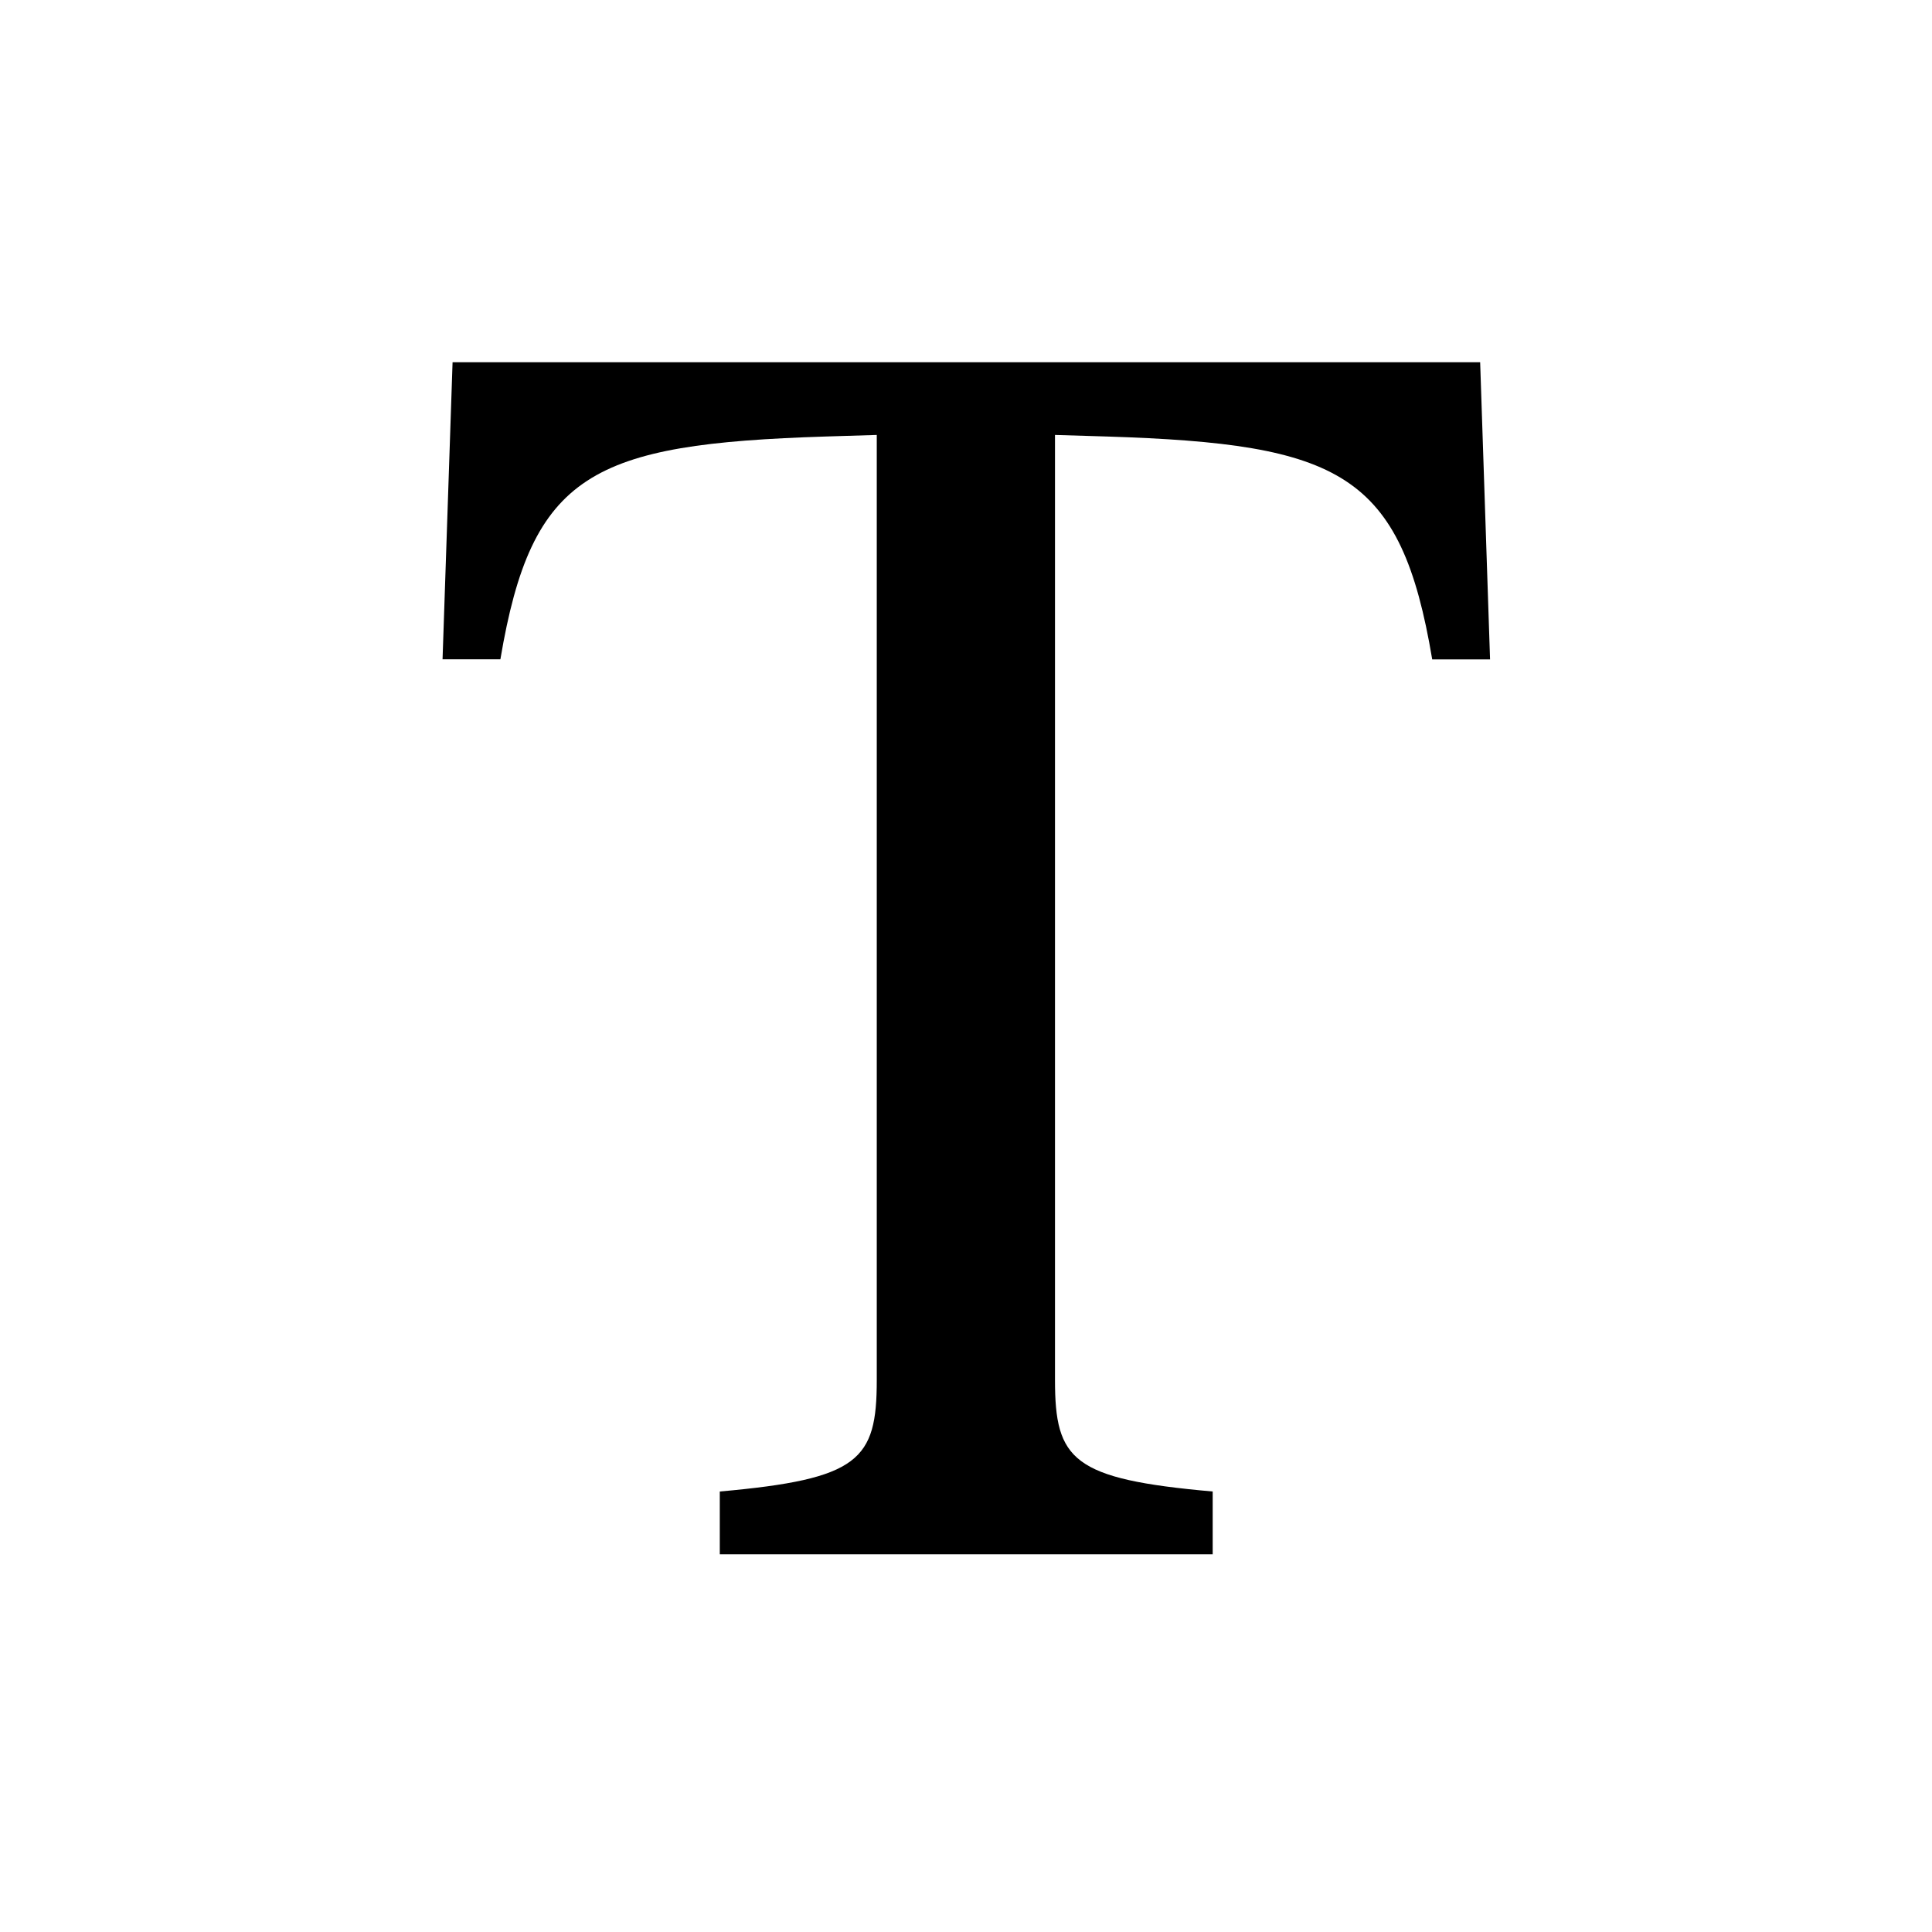
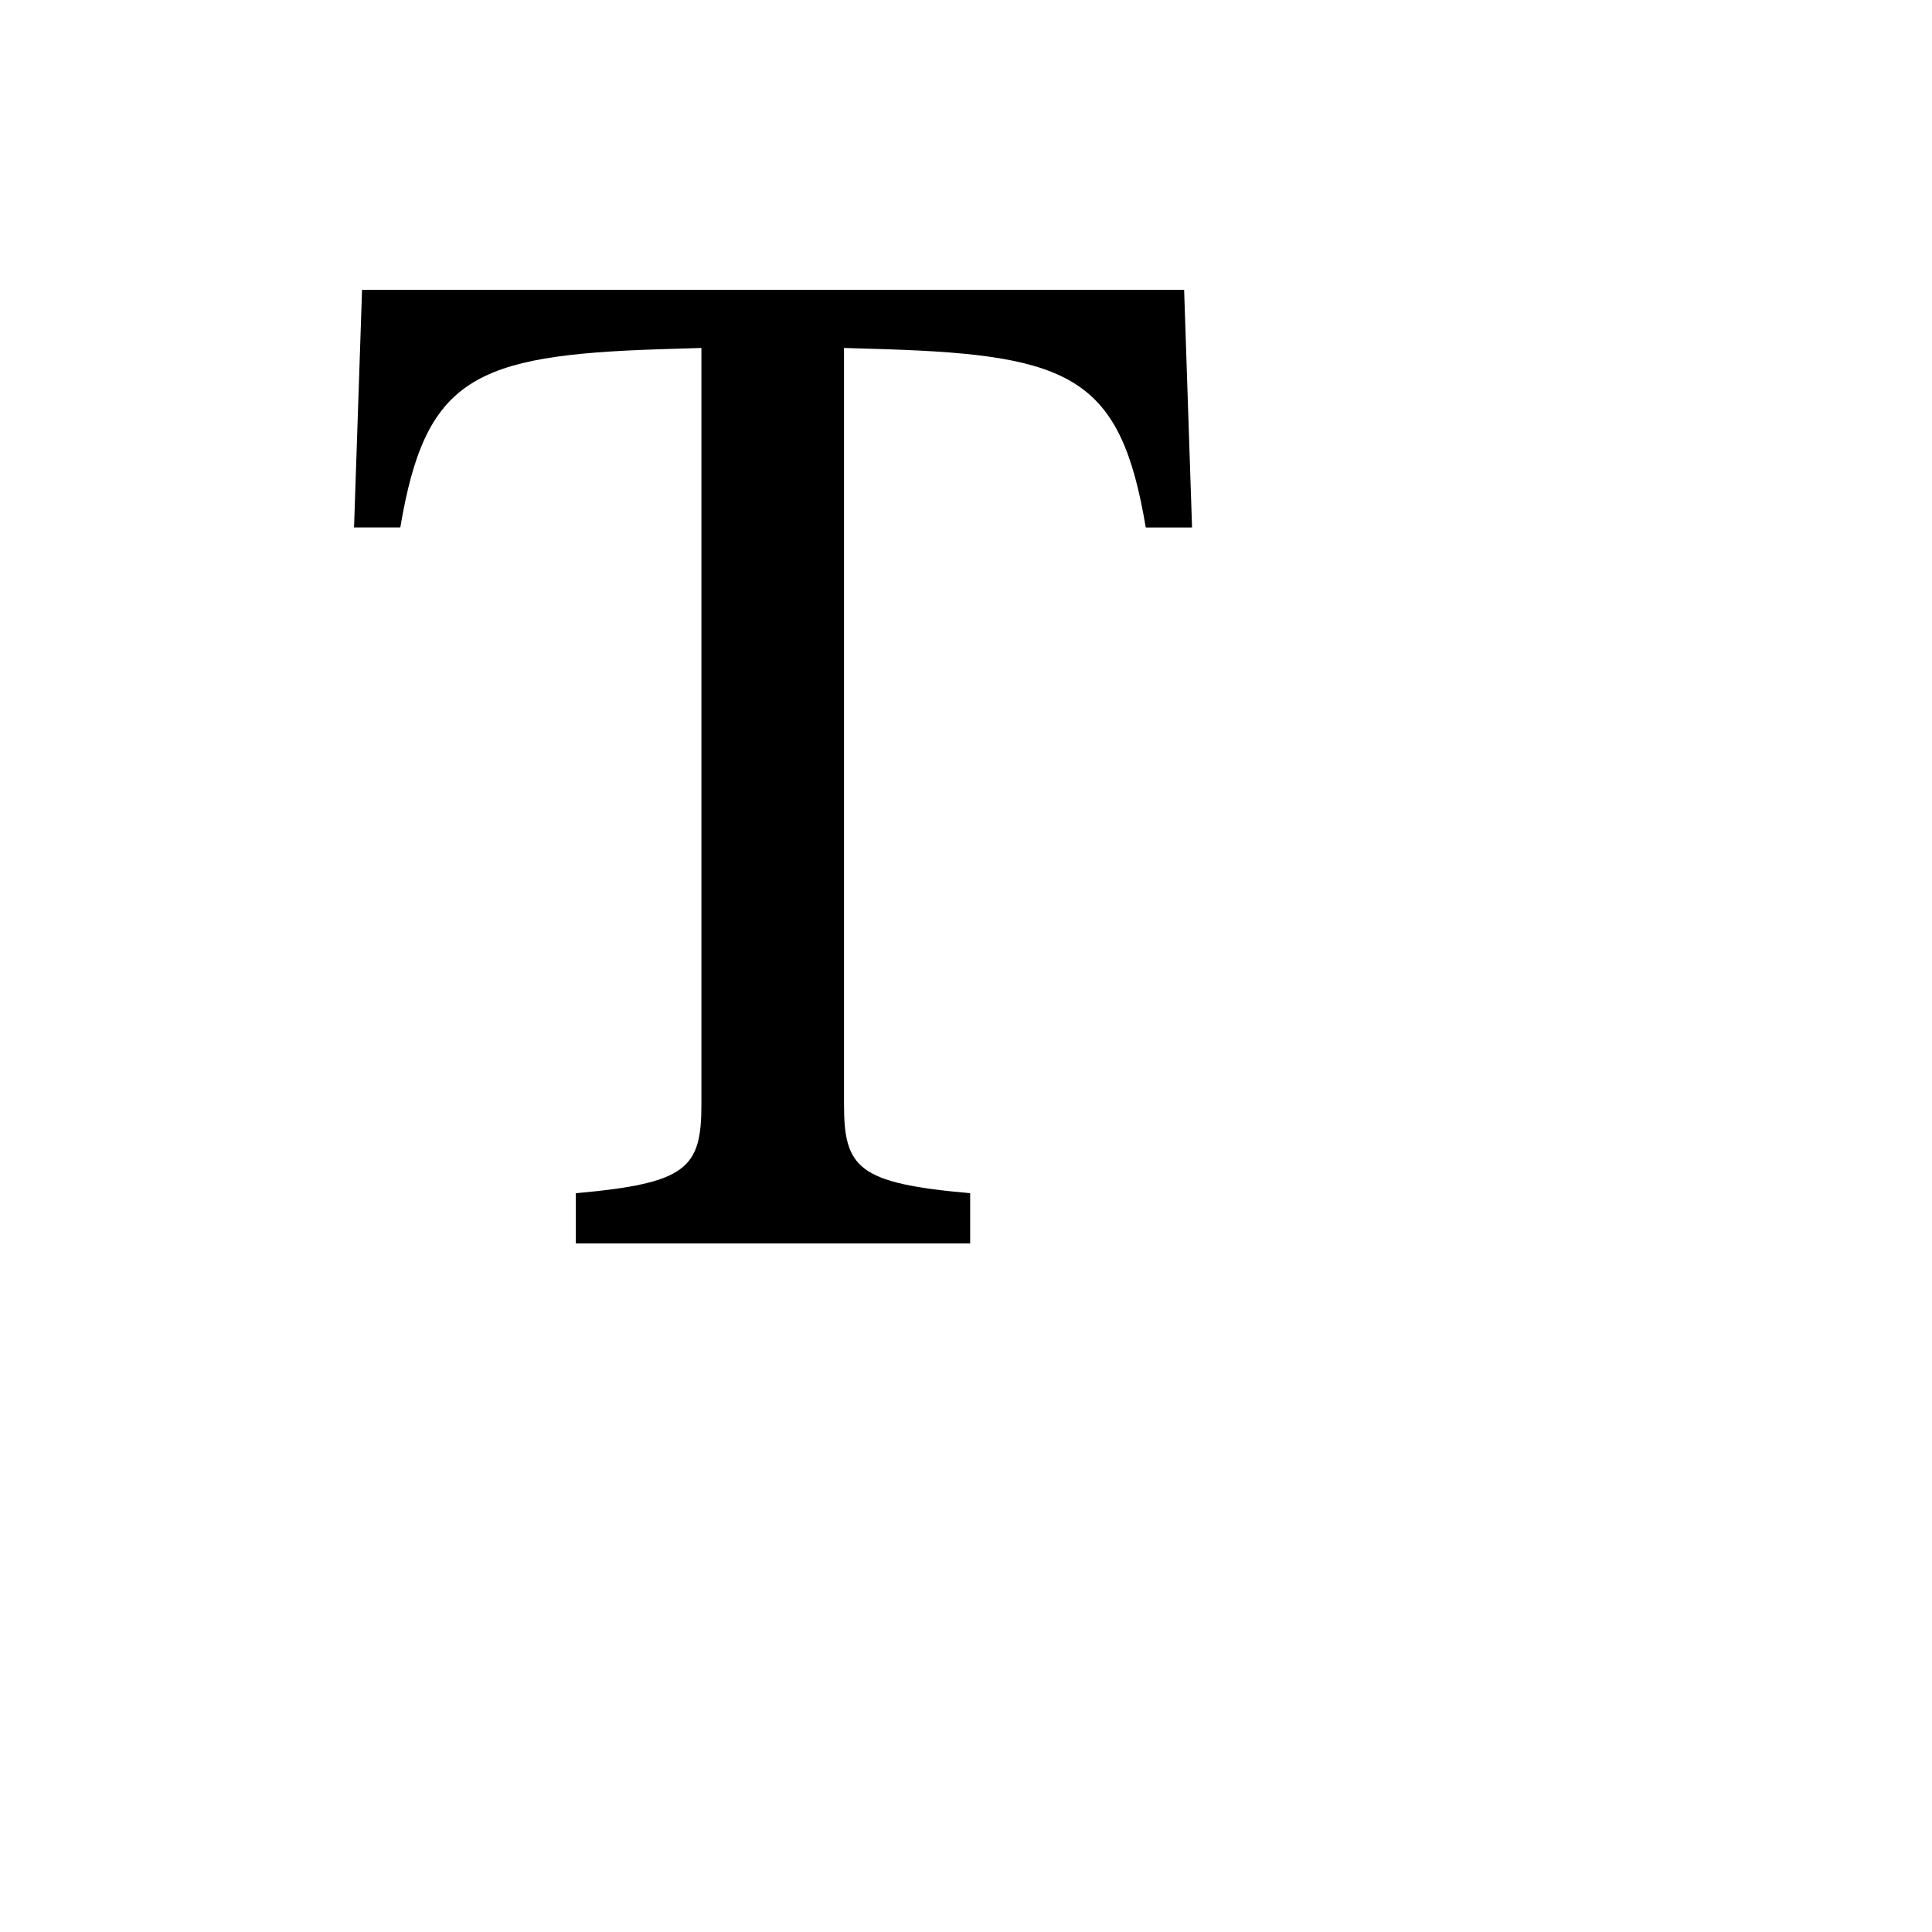
- <svg xmlns="http://www.w3.org/2000/svg" width="16" height="16" fill="currentColor" class="bi bi-fonts">
+ <svg xmlns="http://www.w3.org/2000/svg" viewBox="0 0 20 20" fill="currentColor" class="bi bi-fonts">
  <path d="M12.258 3h-8.51l-.083 2.46h.479c.26-1.544.758-1.783 2.693-1.845l.424-.013v7.827c0 .663-.144.82-1.3.923v.52h4.082v-.52c-1.162-.103-1.306-.26-1.306-.923V3.602l.431.013c1.934.062 2.434.301 2.693 1.846h.479L12.258 3z" />
</svg>
